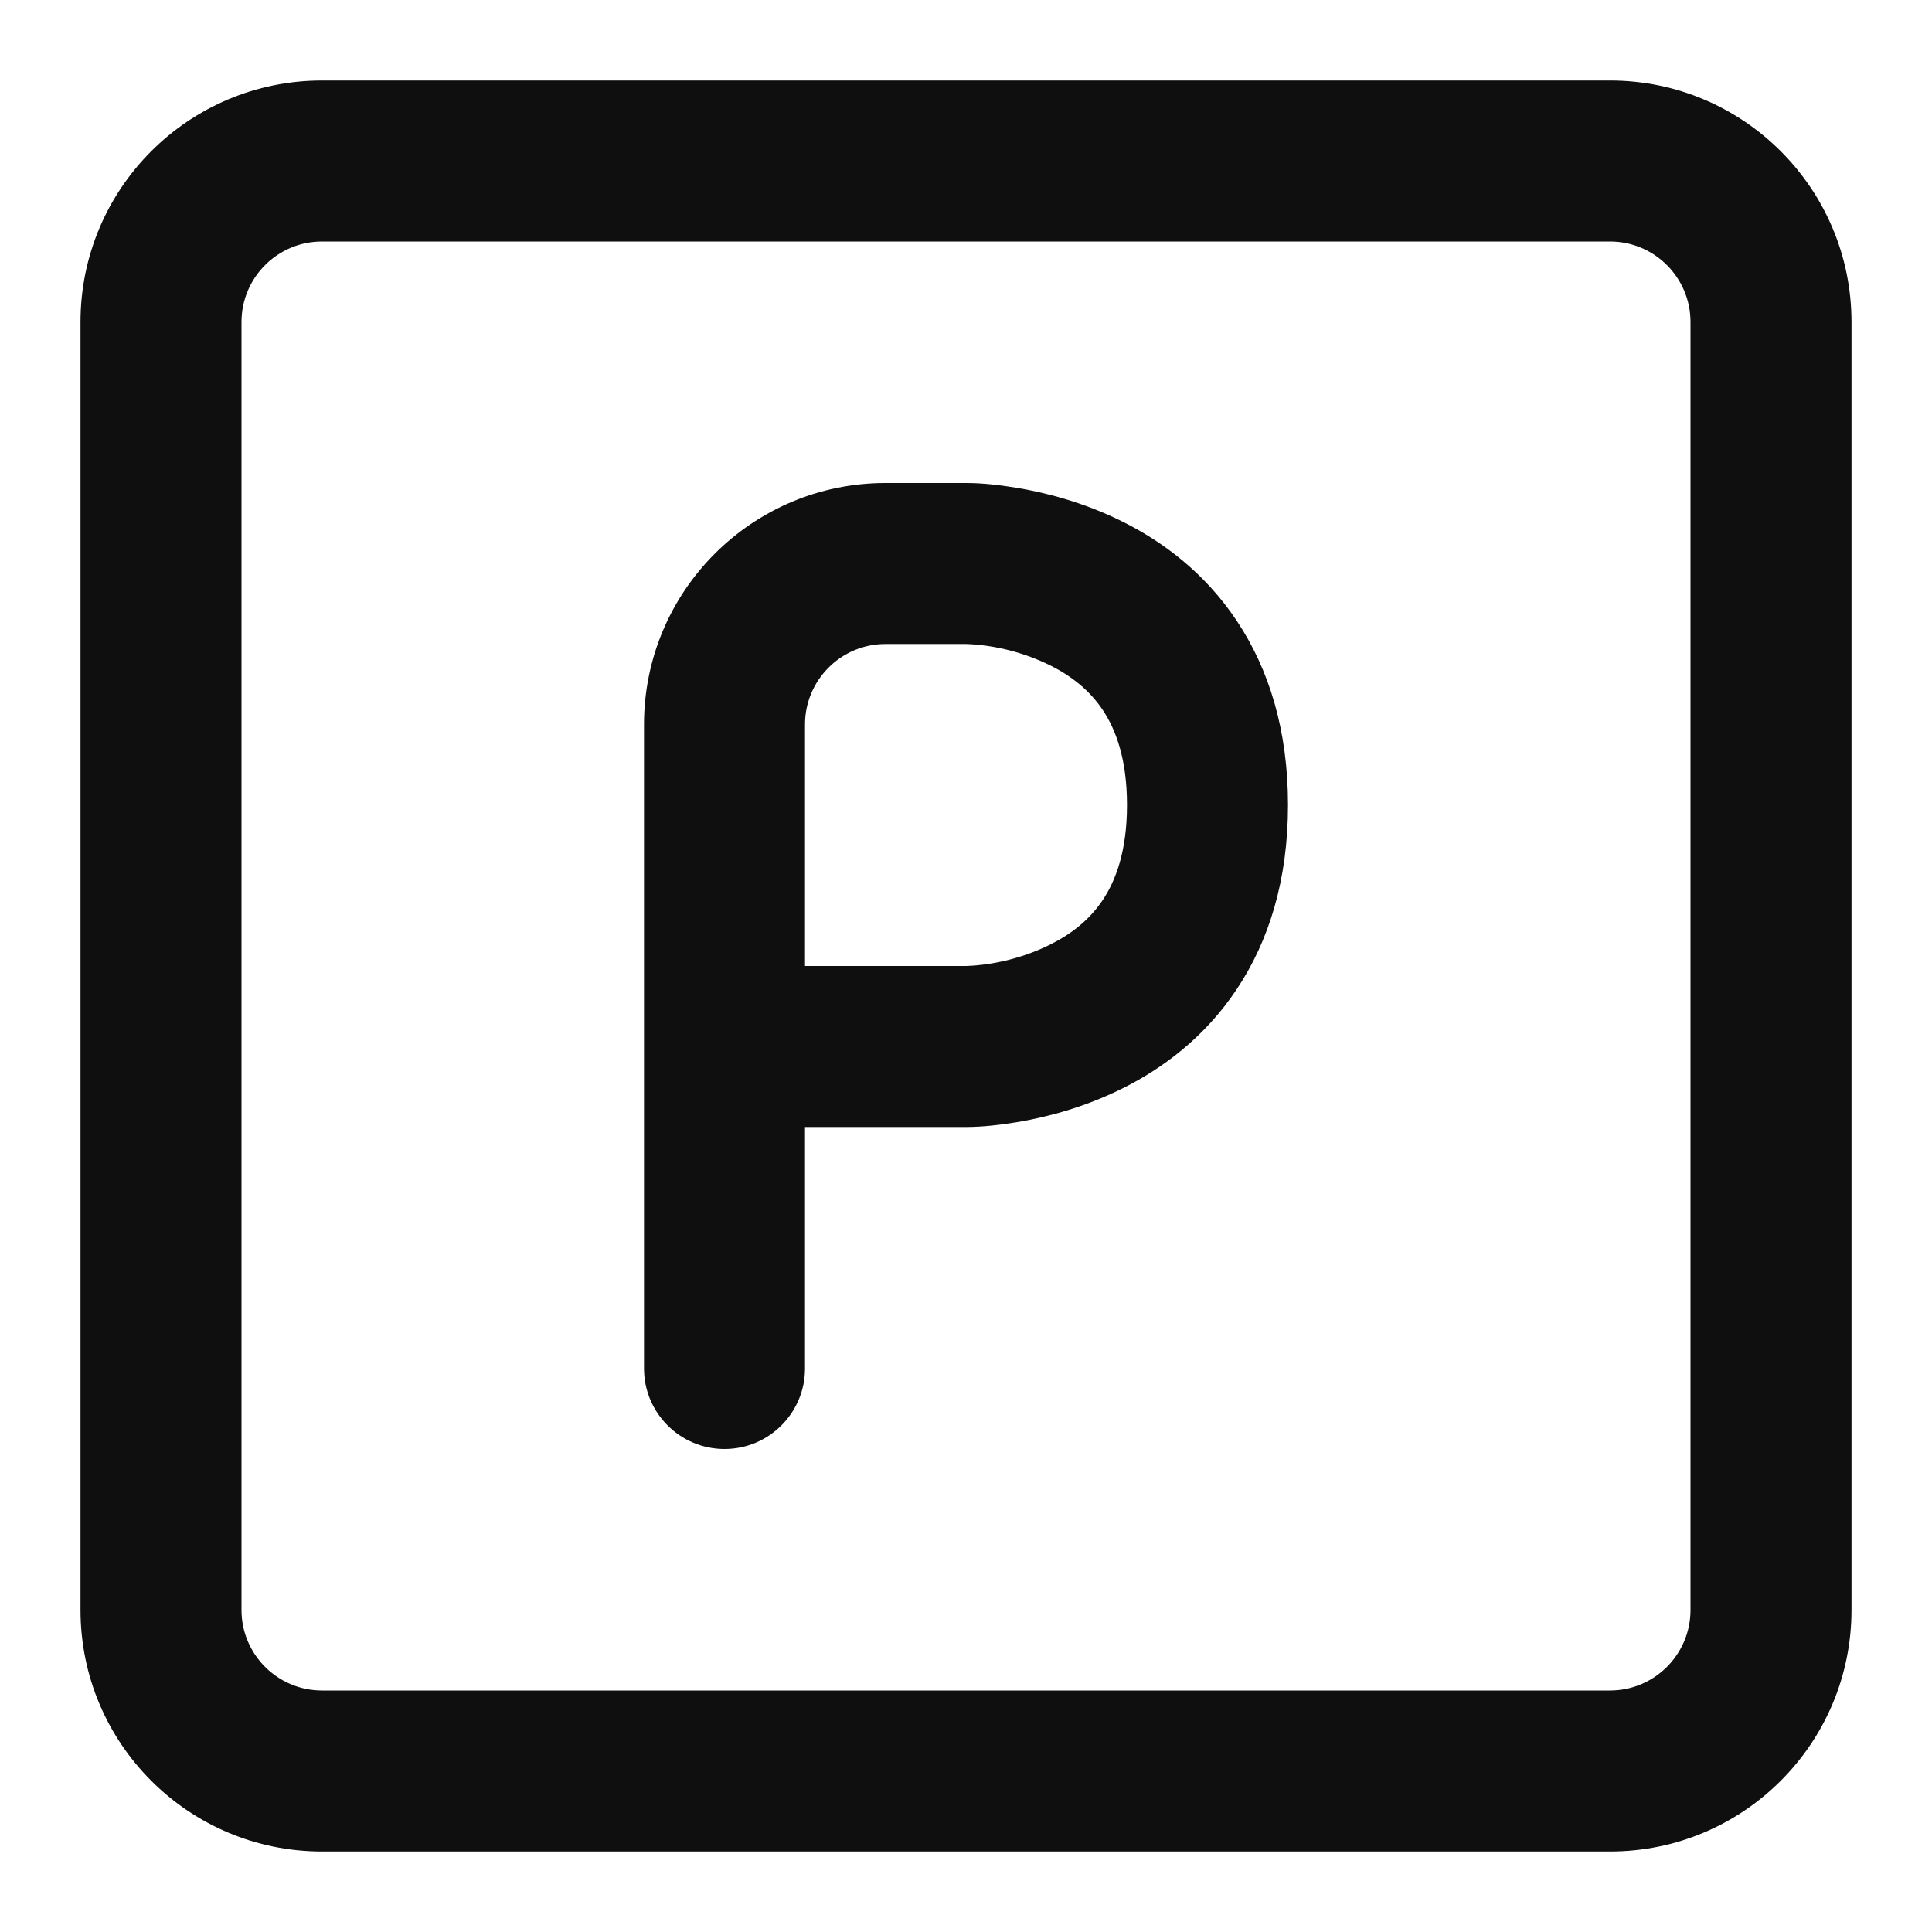
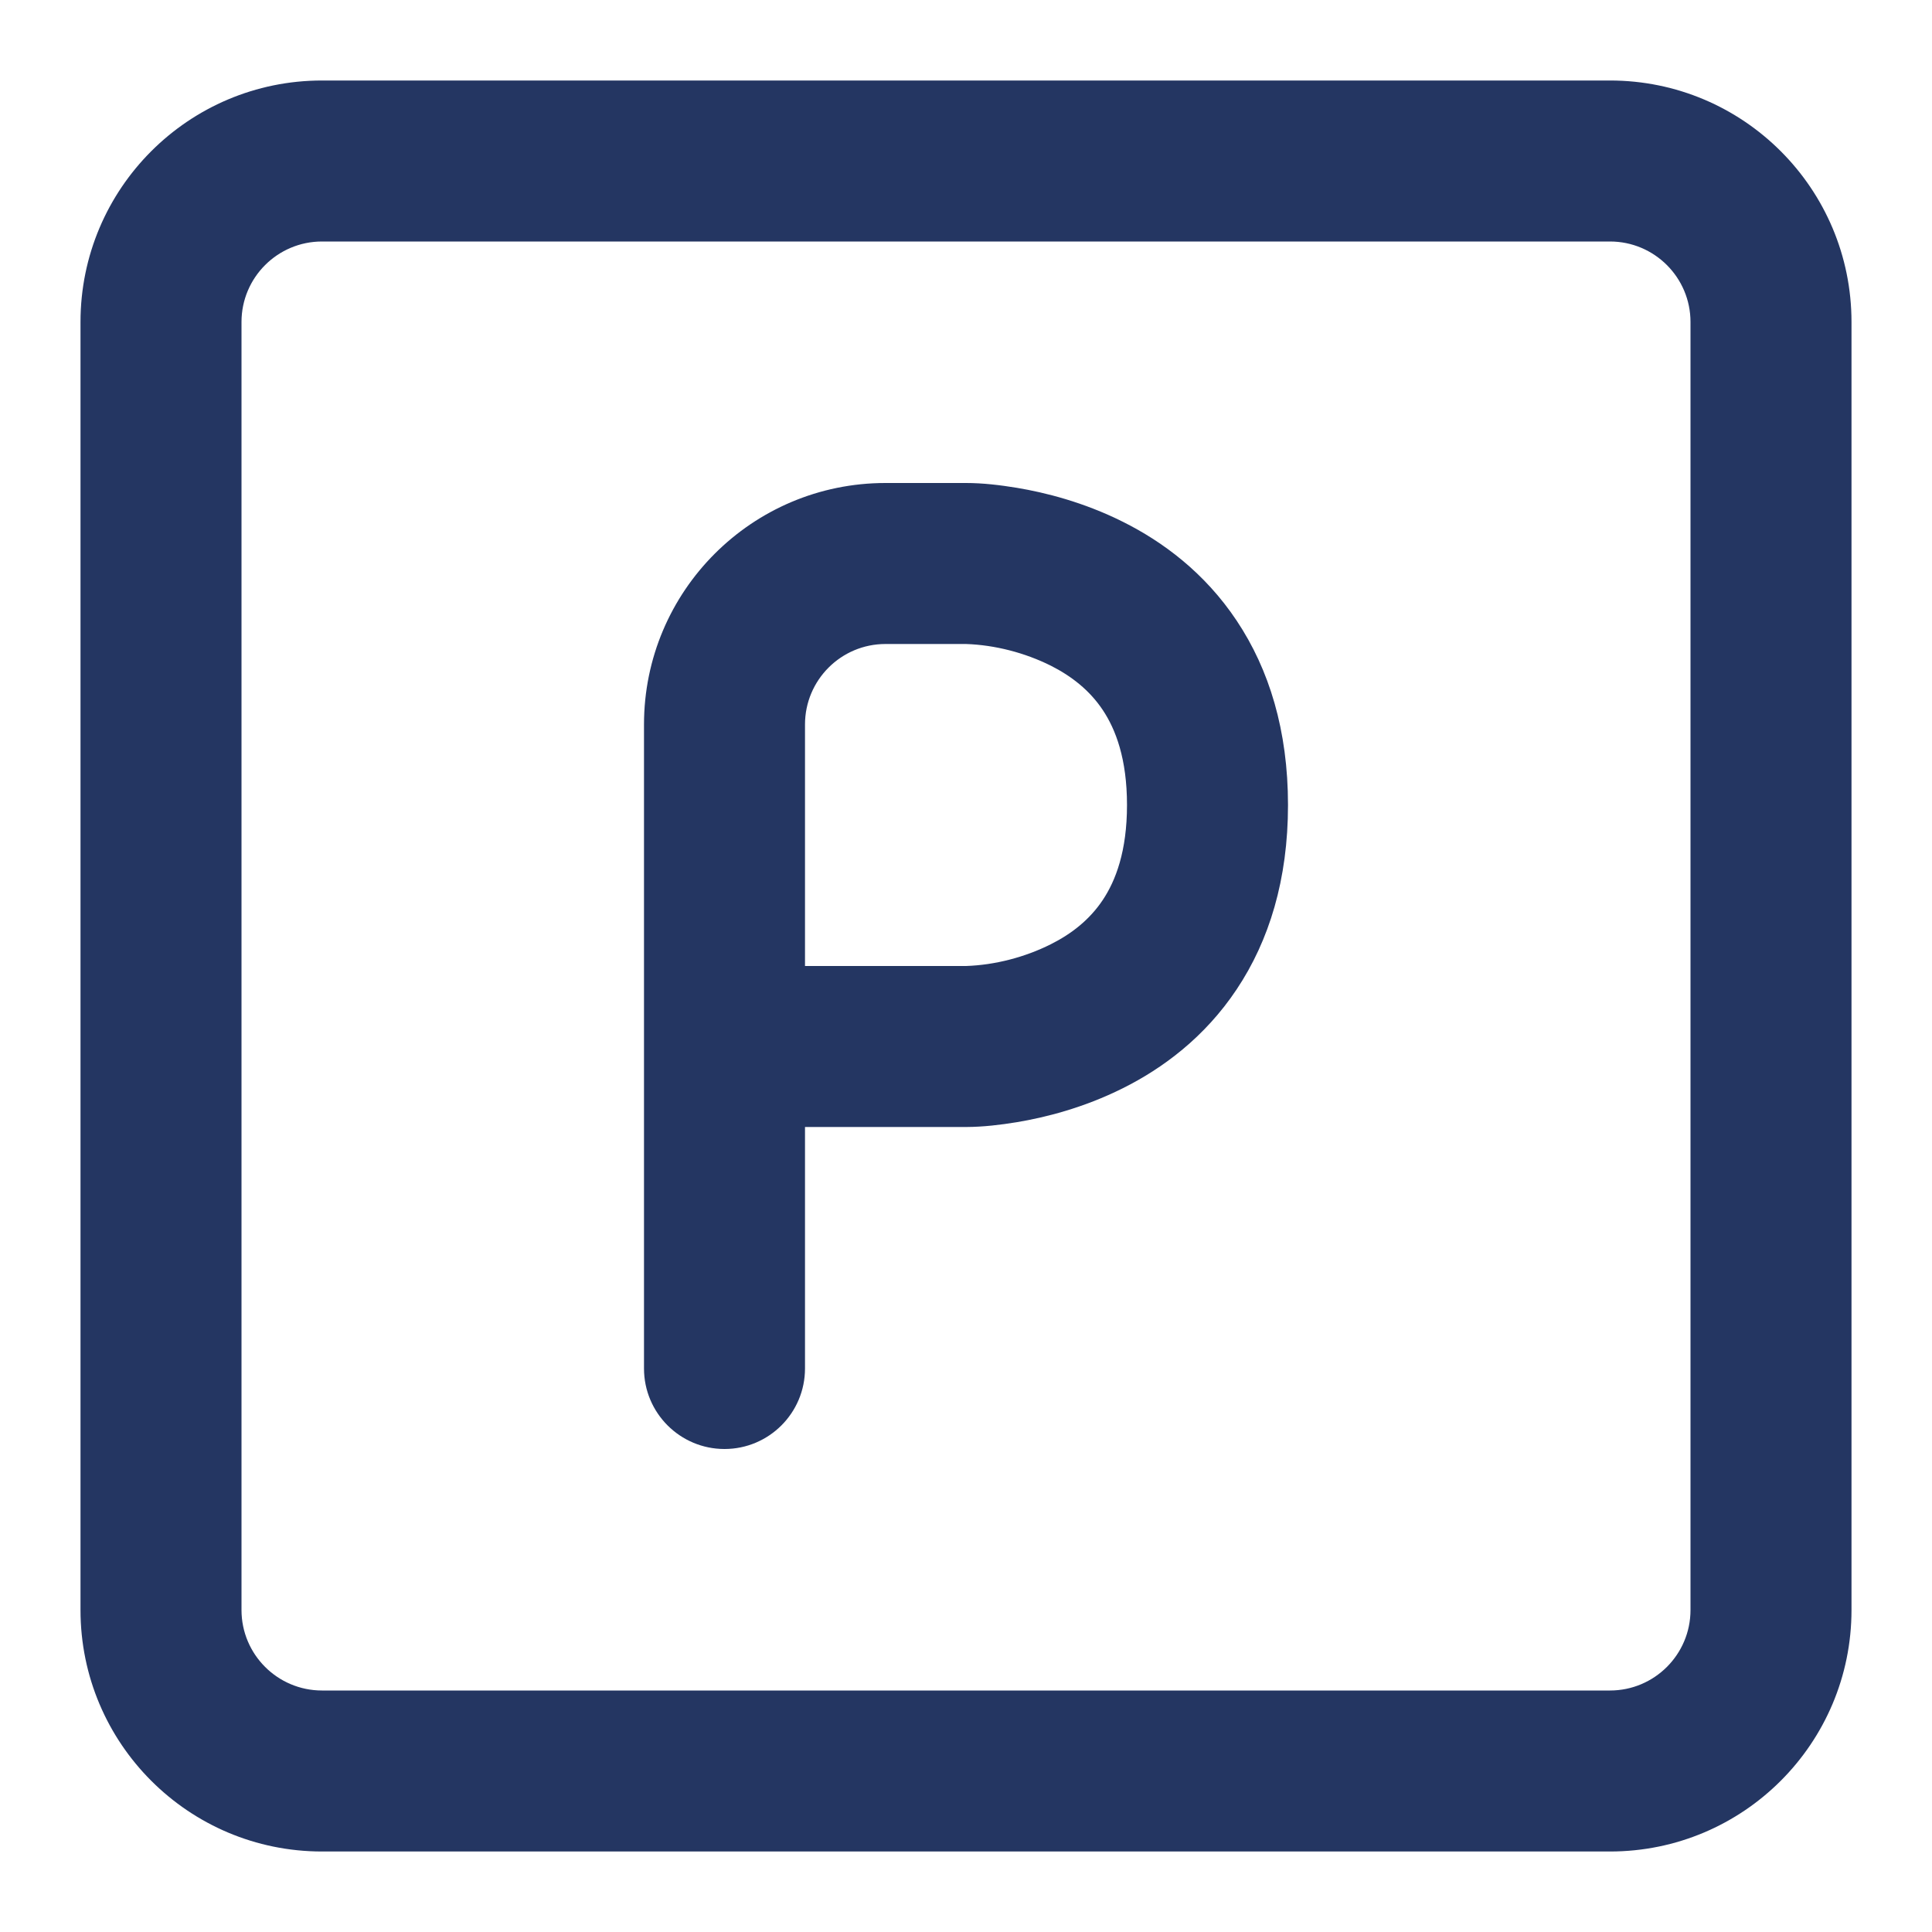
<svg xmlns="http://www.w3.org/2000/svg" width="800px" height="800px" viewBox="0 0 24 24" fill="none">
-   <path fill-rule="evenodd" clip-rule="evenodd" d="M11 6C9.343 6 8 7.343 8 9V17C8 17.552 8.448 18 9 18C9.552 18 10 17.552 10 17V14L12.005 14C12.215 13.999 12.426 13.974 12.633 13.94C12.98 13.882 13.457 13.764 13.947 13.519C14.441 13.273 14.965 12.887 15.363 12.289C15.766 11.685 16 10.925 16 10C16 9.075 15.766 8.315 15.363 7.711C14.965 7.113 14.441 6.727 13.947 6.481C13.457 6.236 12.98 6.118 12.633 6.06C12.425 6.026 12.212 6 12 6H11ZM10 12V9C10 8.448 10.448 8 11 8L12 8C12.36 8.012 12.732 8.109 13.053 8.269C13.309 8.398 13.535 8.574 13.699 8.82C13.859 9.06 14 9.425 14 10C14 10.575 13.859 10.94 13.699 11.18C13.535 11.426 13.309 11.602 13.053 11.73C12.732 11.891 12.36 11.988 12 12L10 12Z" fill="#0F0F0F" />
-   <path fill-rule="evenodd" clip-rule="evenodd" d="M20 1C21.657 1 23 2.343 23 4V20C23 21.657 21.657 23 20 23H4C2.343 23 1 21.657 1 20V4C1 2.343 2.343 1 4 1H20ZM20 3C20.552 3 21 3.448 21 4V20C21 20.552 20.552 21 20 21H4C3.448 21 3 20.552 3 20V4C3 3.448 3.448 3 4 3H20Z" fill="#0F0F0F" />
+   <path fill-rule="evenodd" clip-rule="evenodd" d="M11 6C9.343 6 8 7.343 8 9V17C8 17.552 8.448 18 9 18C9.552 18 10 17.552 10 17V14L12.005 14C12.215 13.999 12.426 13.974 12.633 13.94C12.98 13.882 13.457 13.764 13.947 13.519C14.441 13.273 14.965 12.887 15.363 12.289C15.766 11.685 16 10.925 16 10C16 9.075 15.766 8.315 15.363 7.711C14.965 7.113 14.441 6.727 13.947 6.481C13.457 6.236 12.98 6.118 12.633 6.06C12.425 6.026 12.212 6 12 6H11ZM10 12V9C10 8.448 10.448 8 11 8L12 8C12.36 8.012 12.732 8.109 13.053 8.269C13.309 8.398 13.535 8.574 13.699 8.82C13.859 9.06 14 9.425 14 10C14 10.575 13.859 10.94 13.699 11.18C13.535 11.426 13.309 11.602 13.053 11.73C12.732 11.891 12.36 11.988 12 12L10 12Z" fill="#243662" />
+   <path fill-rule="evenodd" clip-rule="evenodd" d="M20 1C21.657 1 23 2.343 23 4V20C23 21.657 21.657 23 20 23H4C2.343 23 1 21.657 1 20V4C1 2.343 2.343 1 4 1H20ZM20 3C20.552 3 21 3.448 21 4V20C21 20.552 20.552 21 20 21H4C3.448 21 3 20.552 3 20V4C3 3.448 3.448 3 4 3H20Z" fill="#243662" />
</svg>
